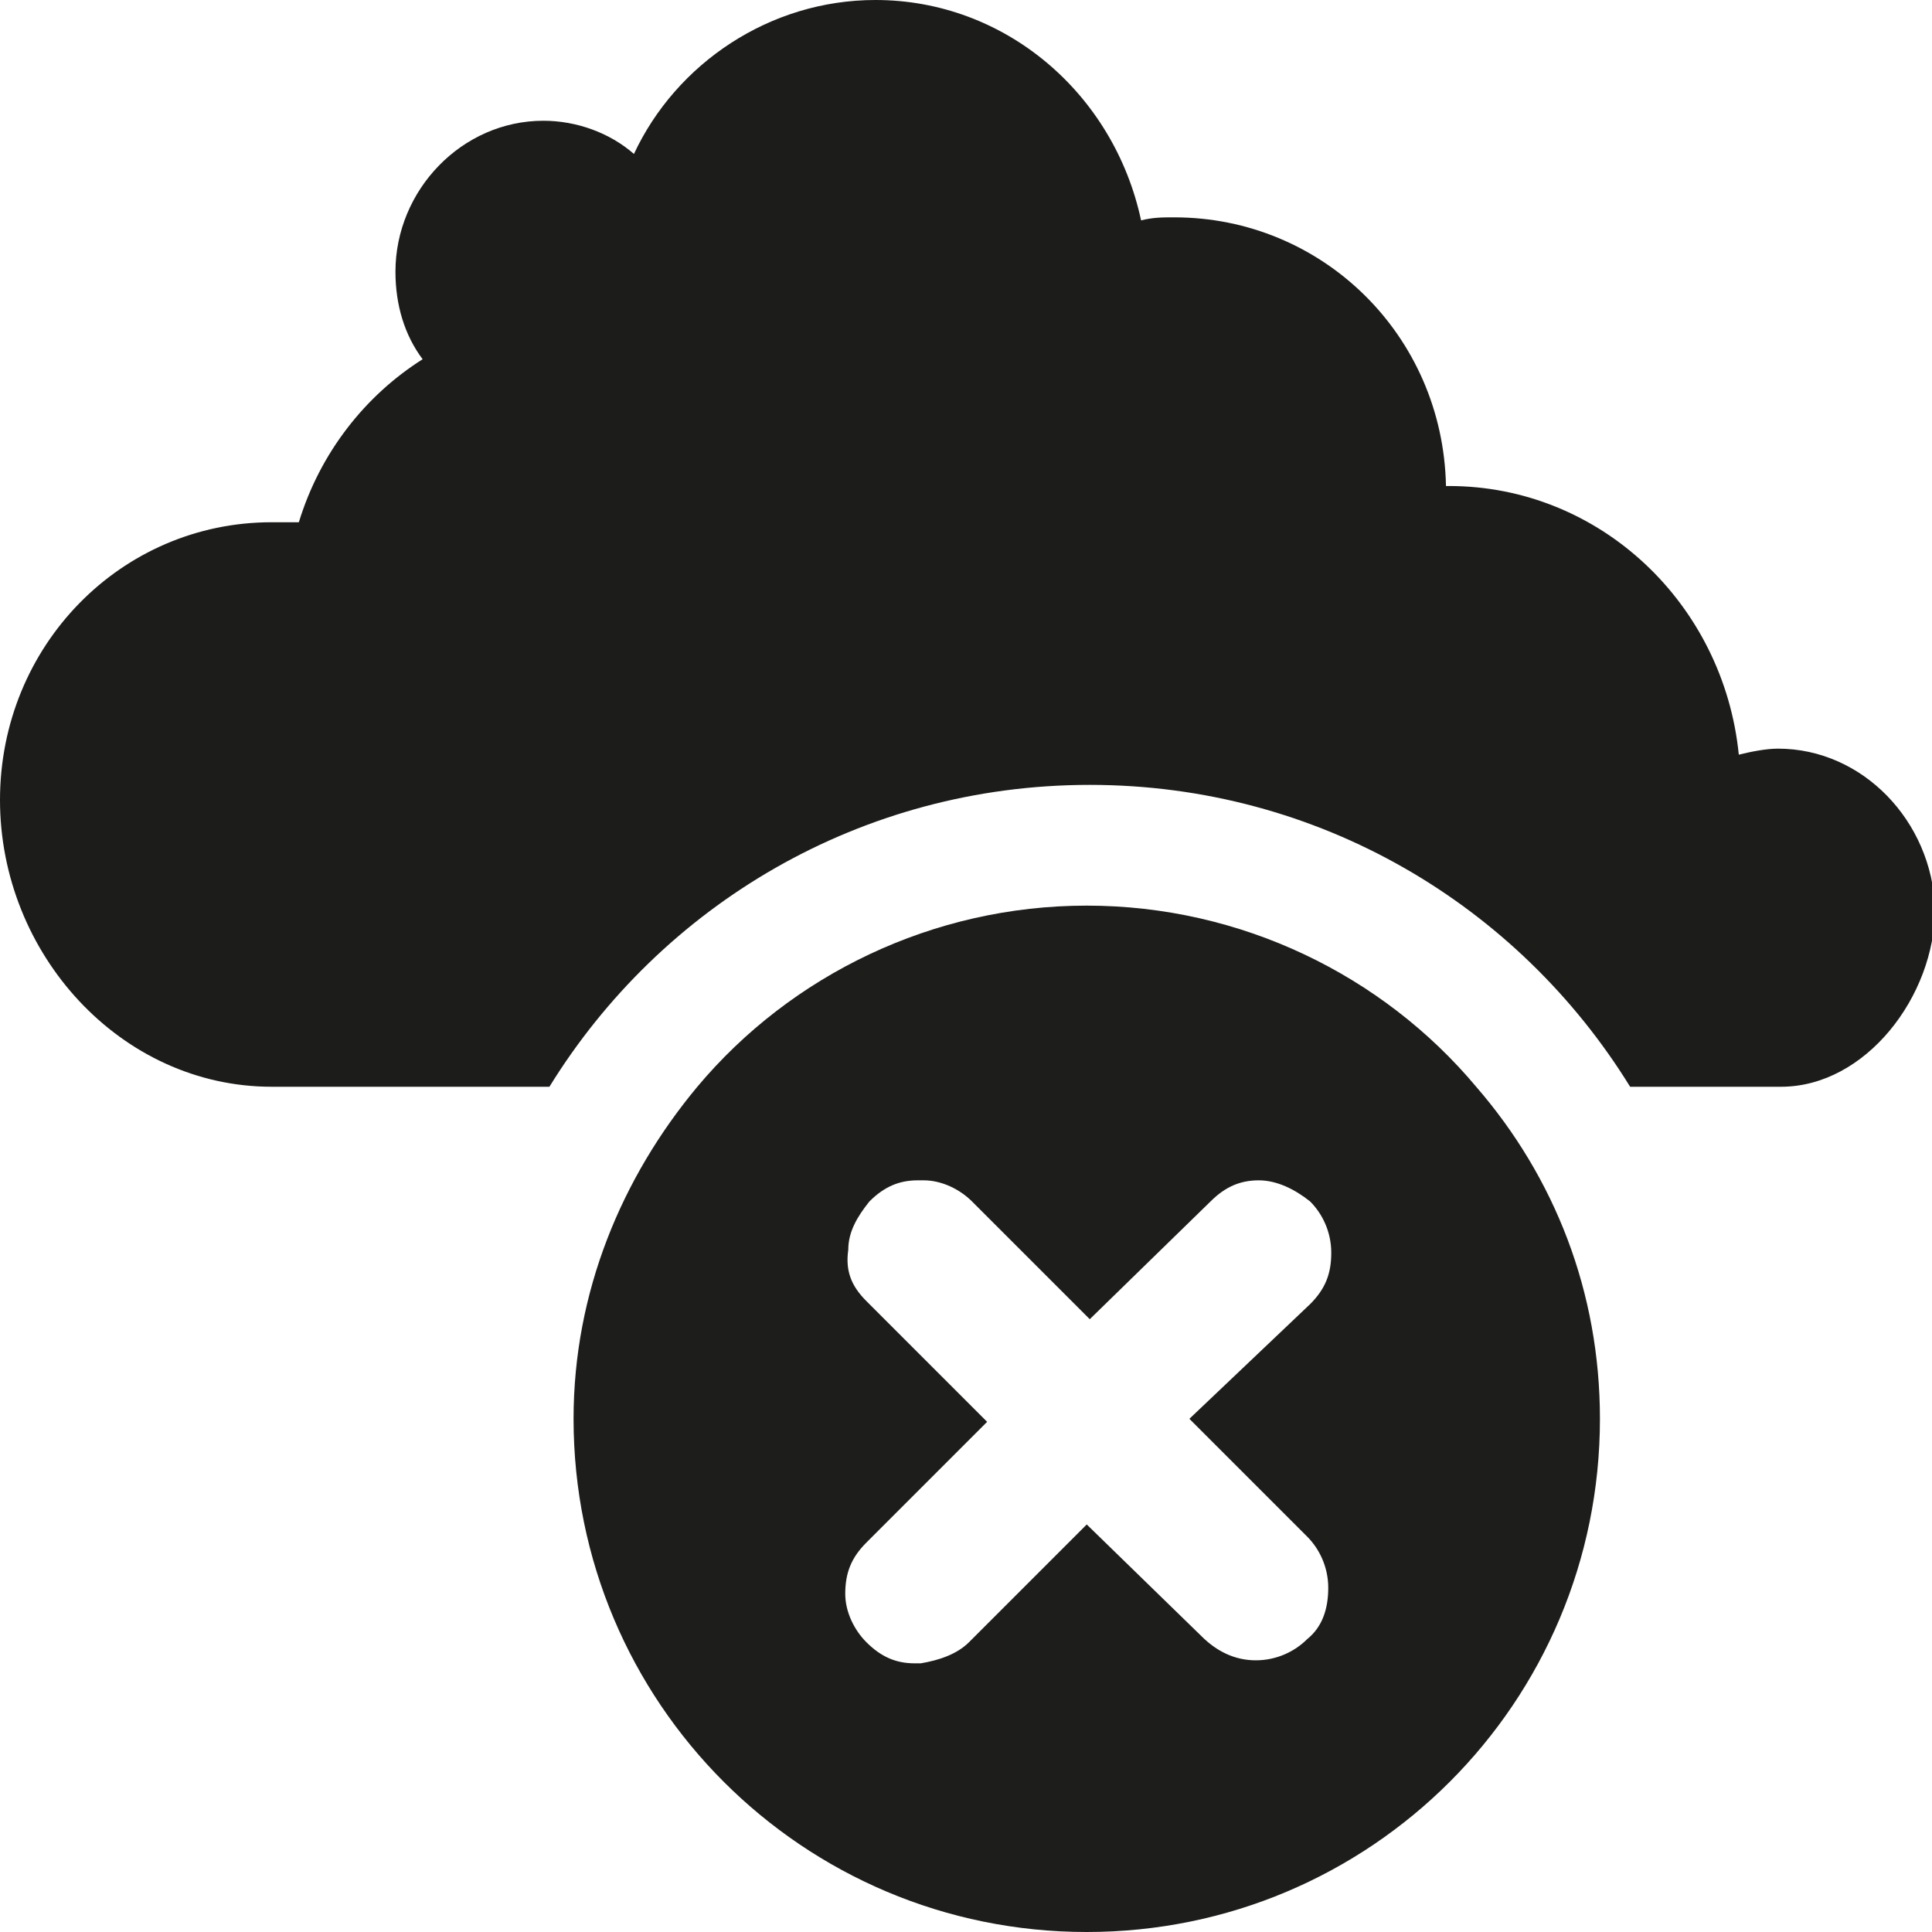
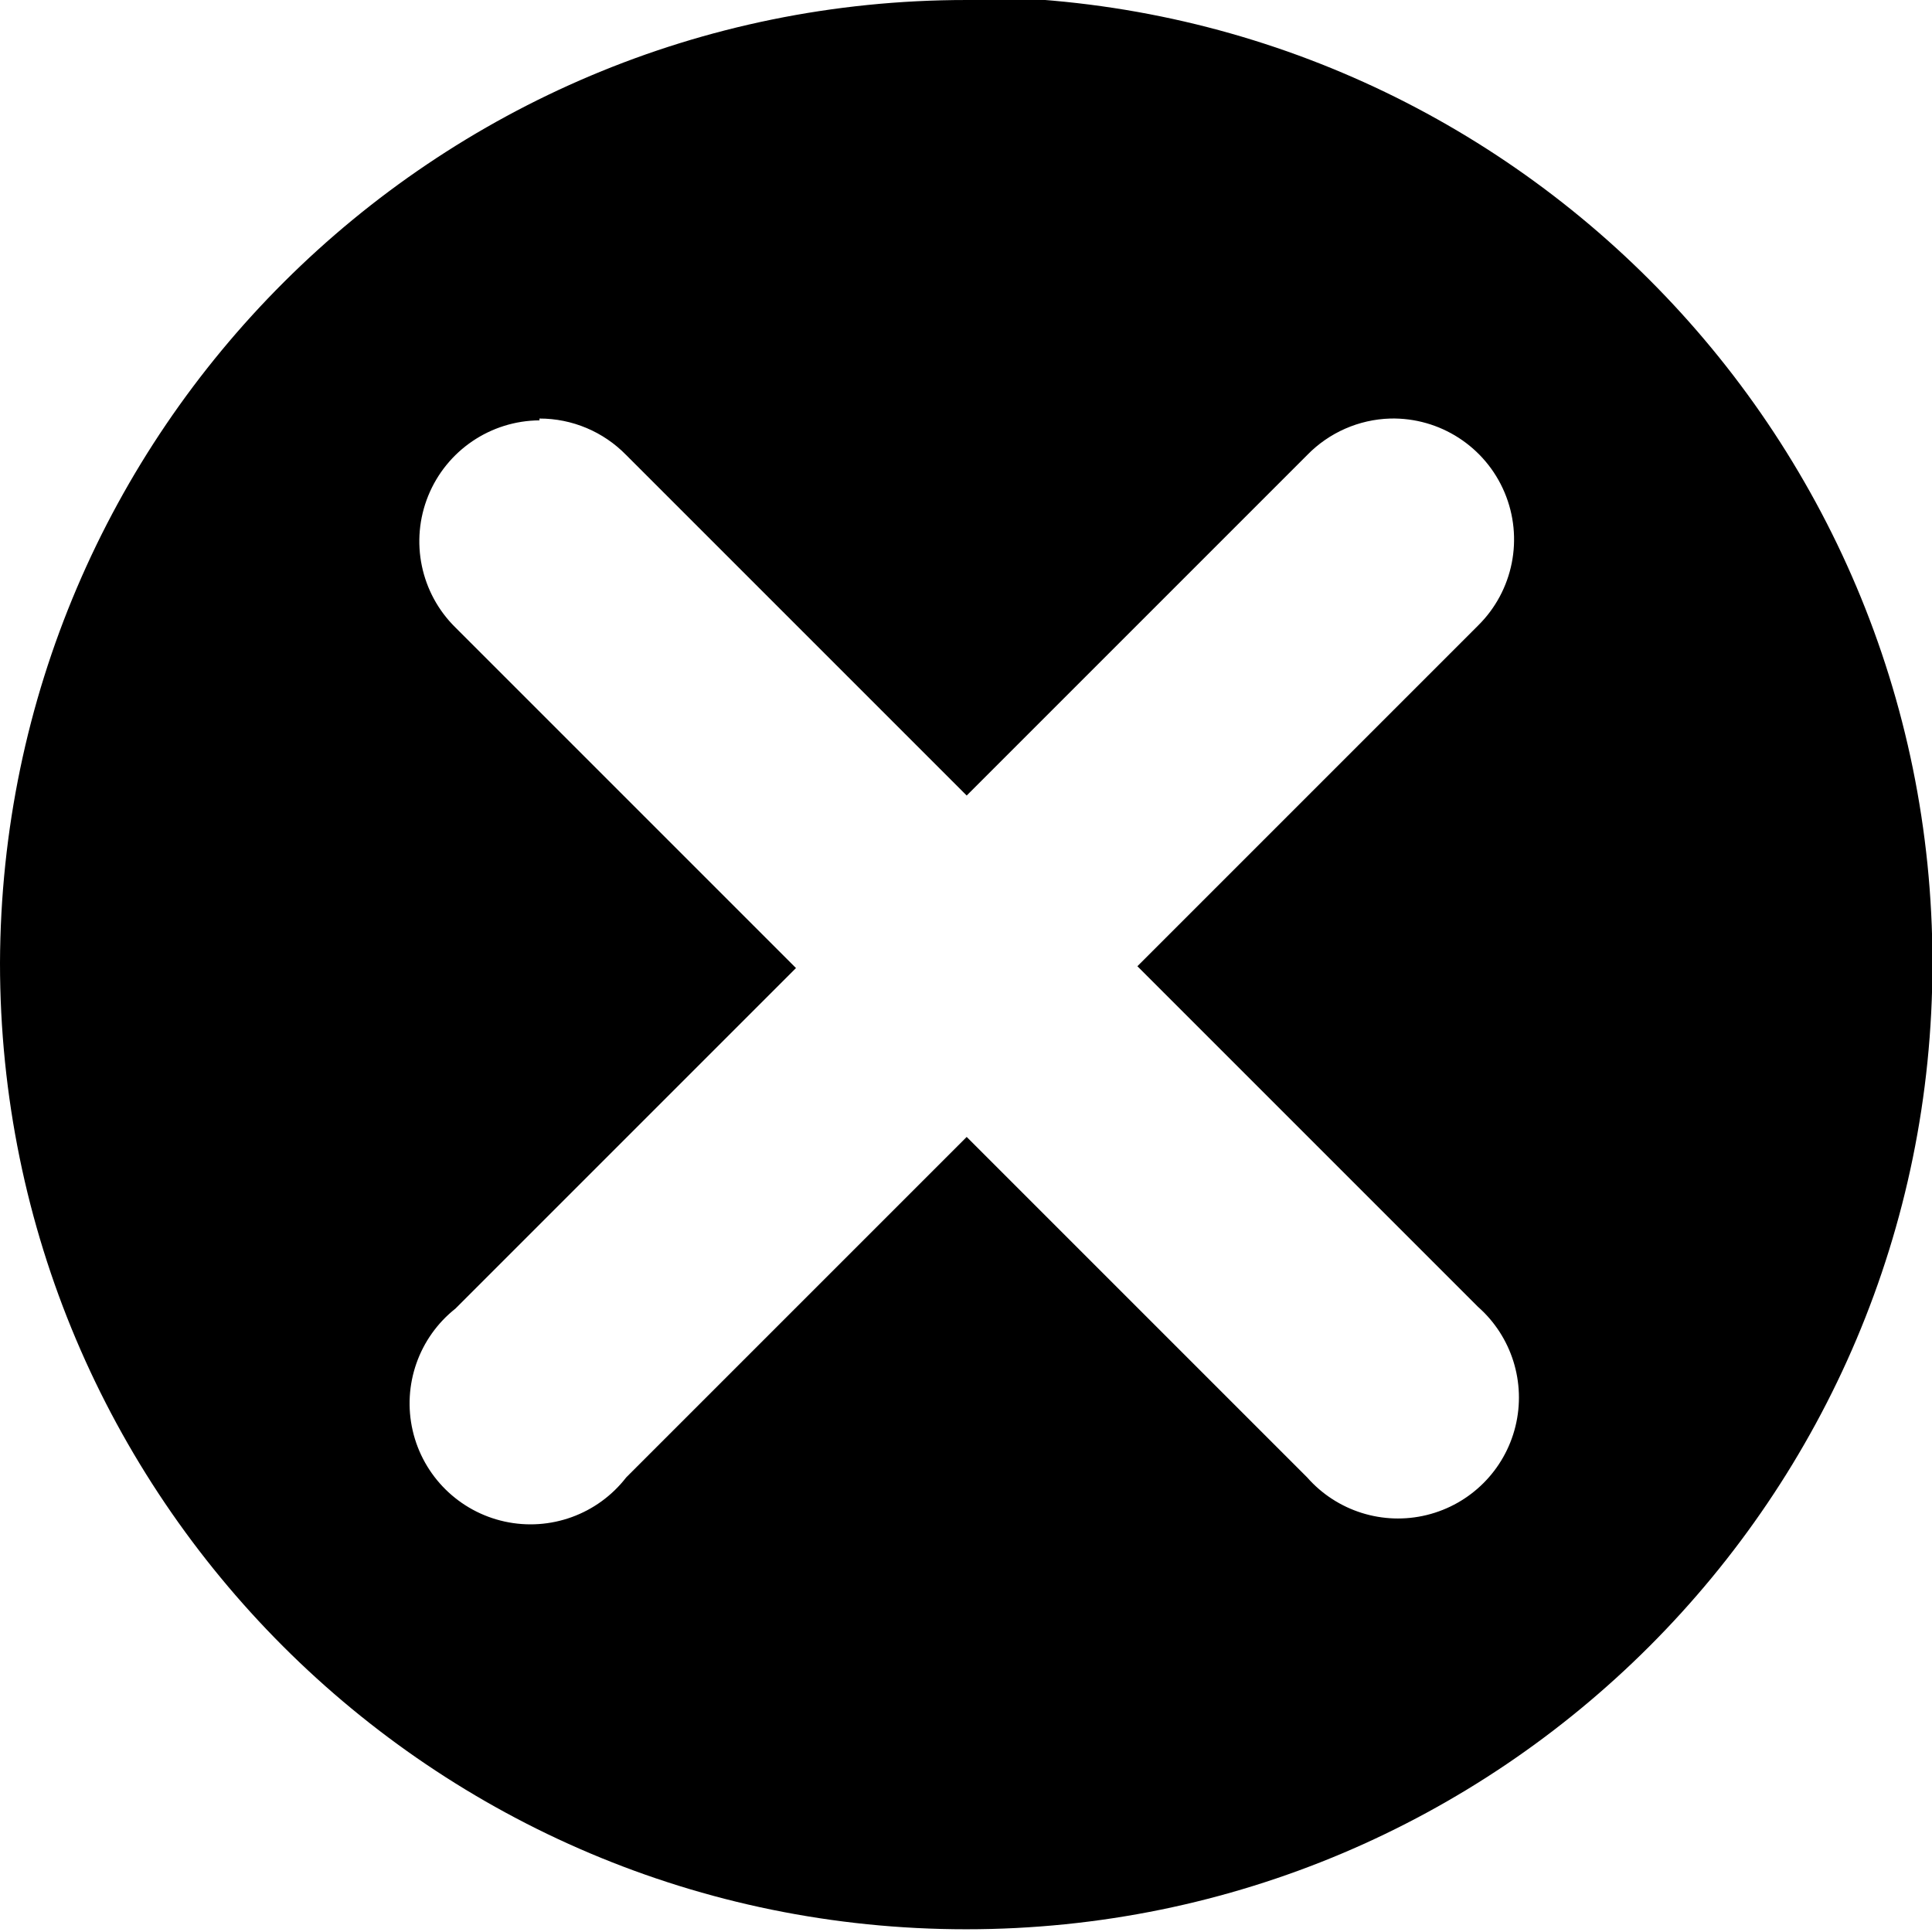
- <svg xmlns="http://www.w3.org/2000/svg" version="1.1" id="Ebene_1" x="0px" y="0px" viewBox="0 0 64 64" enable-background="new 0 0 64 64" xml:space="preserve">
-   <path fill="#1C1C1B" d="M58.9,24.8c-0.4,0-0.9,0.1-1.3,0.2c-0.5-5-4.6-8.9-9.6-8.9c0,0-0.1,0-0.1,0c-0.1-5-4.1-8.9-9-8.9  c-0.4,0-0.7,0-1.1,0.1C36.9,3.1,33.3,0,29,0c-3.5,0-6.6,2.1-8,5.1c-0.8-0.7-1.9-1.1-3-1.1c-2.7,0-4.9,2.3-4.9,5  c0,1.1,0.3,2.1,0.9,2.9c-1.9,1.2-3.4,3.1-4.1,5.4c-0.3,0-0.6,0-0.9,0c-5,0-9,4.1-9,9.2C0,31.6,4,36,9,36h9.2c3.7-6,10.3-10,17.9-10  s14.2,4,17.9,10h5c2.8,0,5.1-3,5.1-5.9C64,27.2,61.7,24.8,58.9,24.8z" />
-   <path fill="#1D1D1B" d="M48.9,36c-3.1-3.7-7.8-6-12.9-6s-9.8,2.3-12.9,6c-2.5,3-4.1,6.8-4.1,11c0,9.4,7.6,17,17,17s17-7.6,17-17  C53,42.8,51.5,39,48.9,36z M43.3,54.3c-0.4,0.4-1,0.7-1.7,0.7c-0.7,0-1.3-0.3-1.8-0.8L36,50.5l-3.9,3.9l0,0c-0.4,0.4-1,0.6-1.6,0.7  c-0.1,0-0.1,0-0.2,0c-0.6,0-1.1-0.2-1.6-0.7c-0.4-0.4-0.7-1-0.7-1.6c0-0.7,0.2-1.2,0.7-1.7l4-4l-4-4c-0.5-0.5-0.7-1-0.6-1.7  c0-0.6,0.3-1.1,0.7-1.6l0,0l0,0c0.5-0.5,1-0.7,1.6-0.7c0.1,0,0.1,0,0.2,0c0.6,0,1.2,0.3,1.6,0.7l0,0l3.9,3.9l4-3.9  c0.5-0.5,1-0.7,1.6-0.7c0,0,0,0,0,0c0.6,0,1.2,0.3,1.7,0.7l0,0c0.4,0.4,0.7,1,0.7,1.7c0,0.7-0.2,1.2-0.7,1.7L39.4,47l3.9,3.9  c0.4,0.4,0.7,1,0.7,1.7C44,53.3,43.8,53.9,43.3,54.3z" />
+ <svg xmlns="http://www.w3.org/2000/svg" height="16" width="16" version="1.1" viewBox="0 0 4.233 4.233">
+   <g transform="translate(0 -292.77)">
+     <path d="m2.117 292.77a2.117 2.117 0 0 0 -2.117 2.11 2.117 2.117 0 0 0 2.117 2.117 2.117 2.117 0 0 0 2.117 -2.117 2.117 2.117 0 0 0 -2.117 -2.117zm-0.935 0.917a0.265 0.265 0 0 1 0.19 0.08l0.746 0.746 0.746-0.746a0.265 0.265 0 0 1 0.182 -0.08 0.265 0.265 0 0 1 0.192 0.454l-0.746 0.746 0.746 0.746a0.265 0.265 0 1 1 -0.374 0.374l-0.746-0.746-0.746 0.746a0.265 0.265 0 1 1 -0.374 -0.37l0.746-0.746-0.746-0.746a0.265 0.265 0 0 1 0.184 -0.454z" stroke-width=".251" />
+   </g>
</svg>
